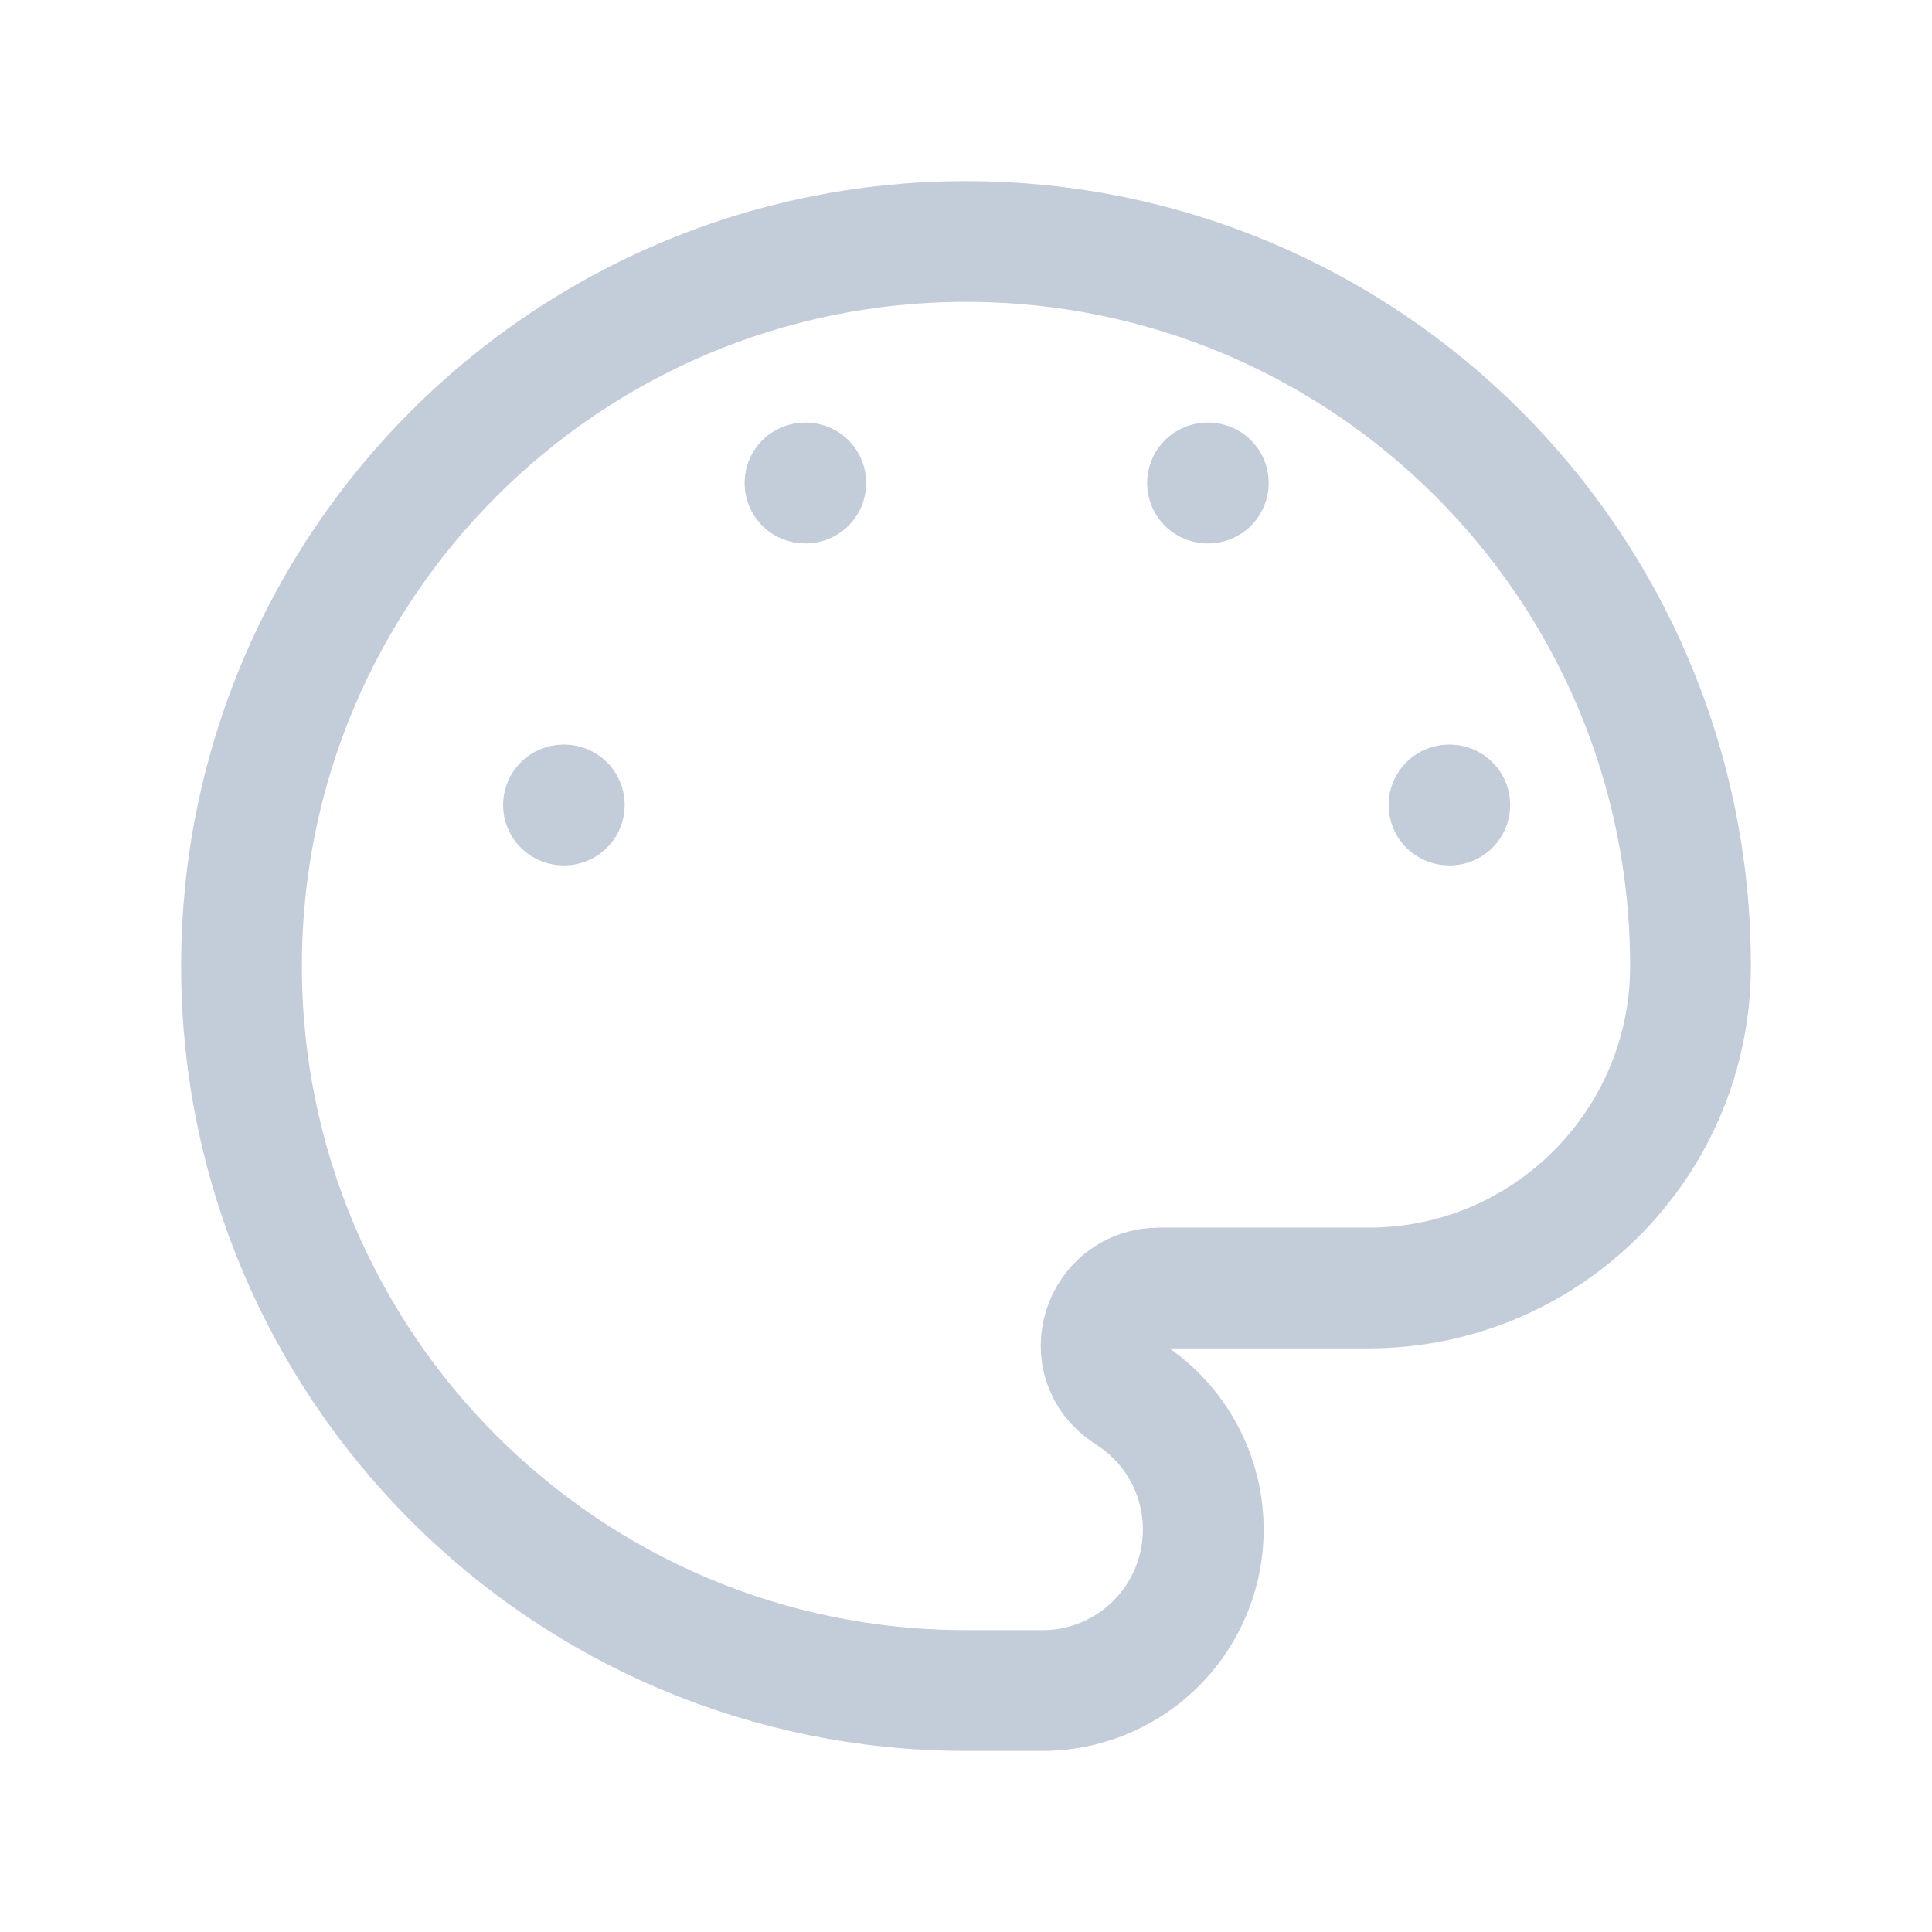
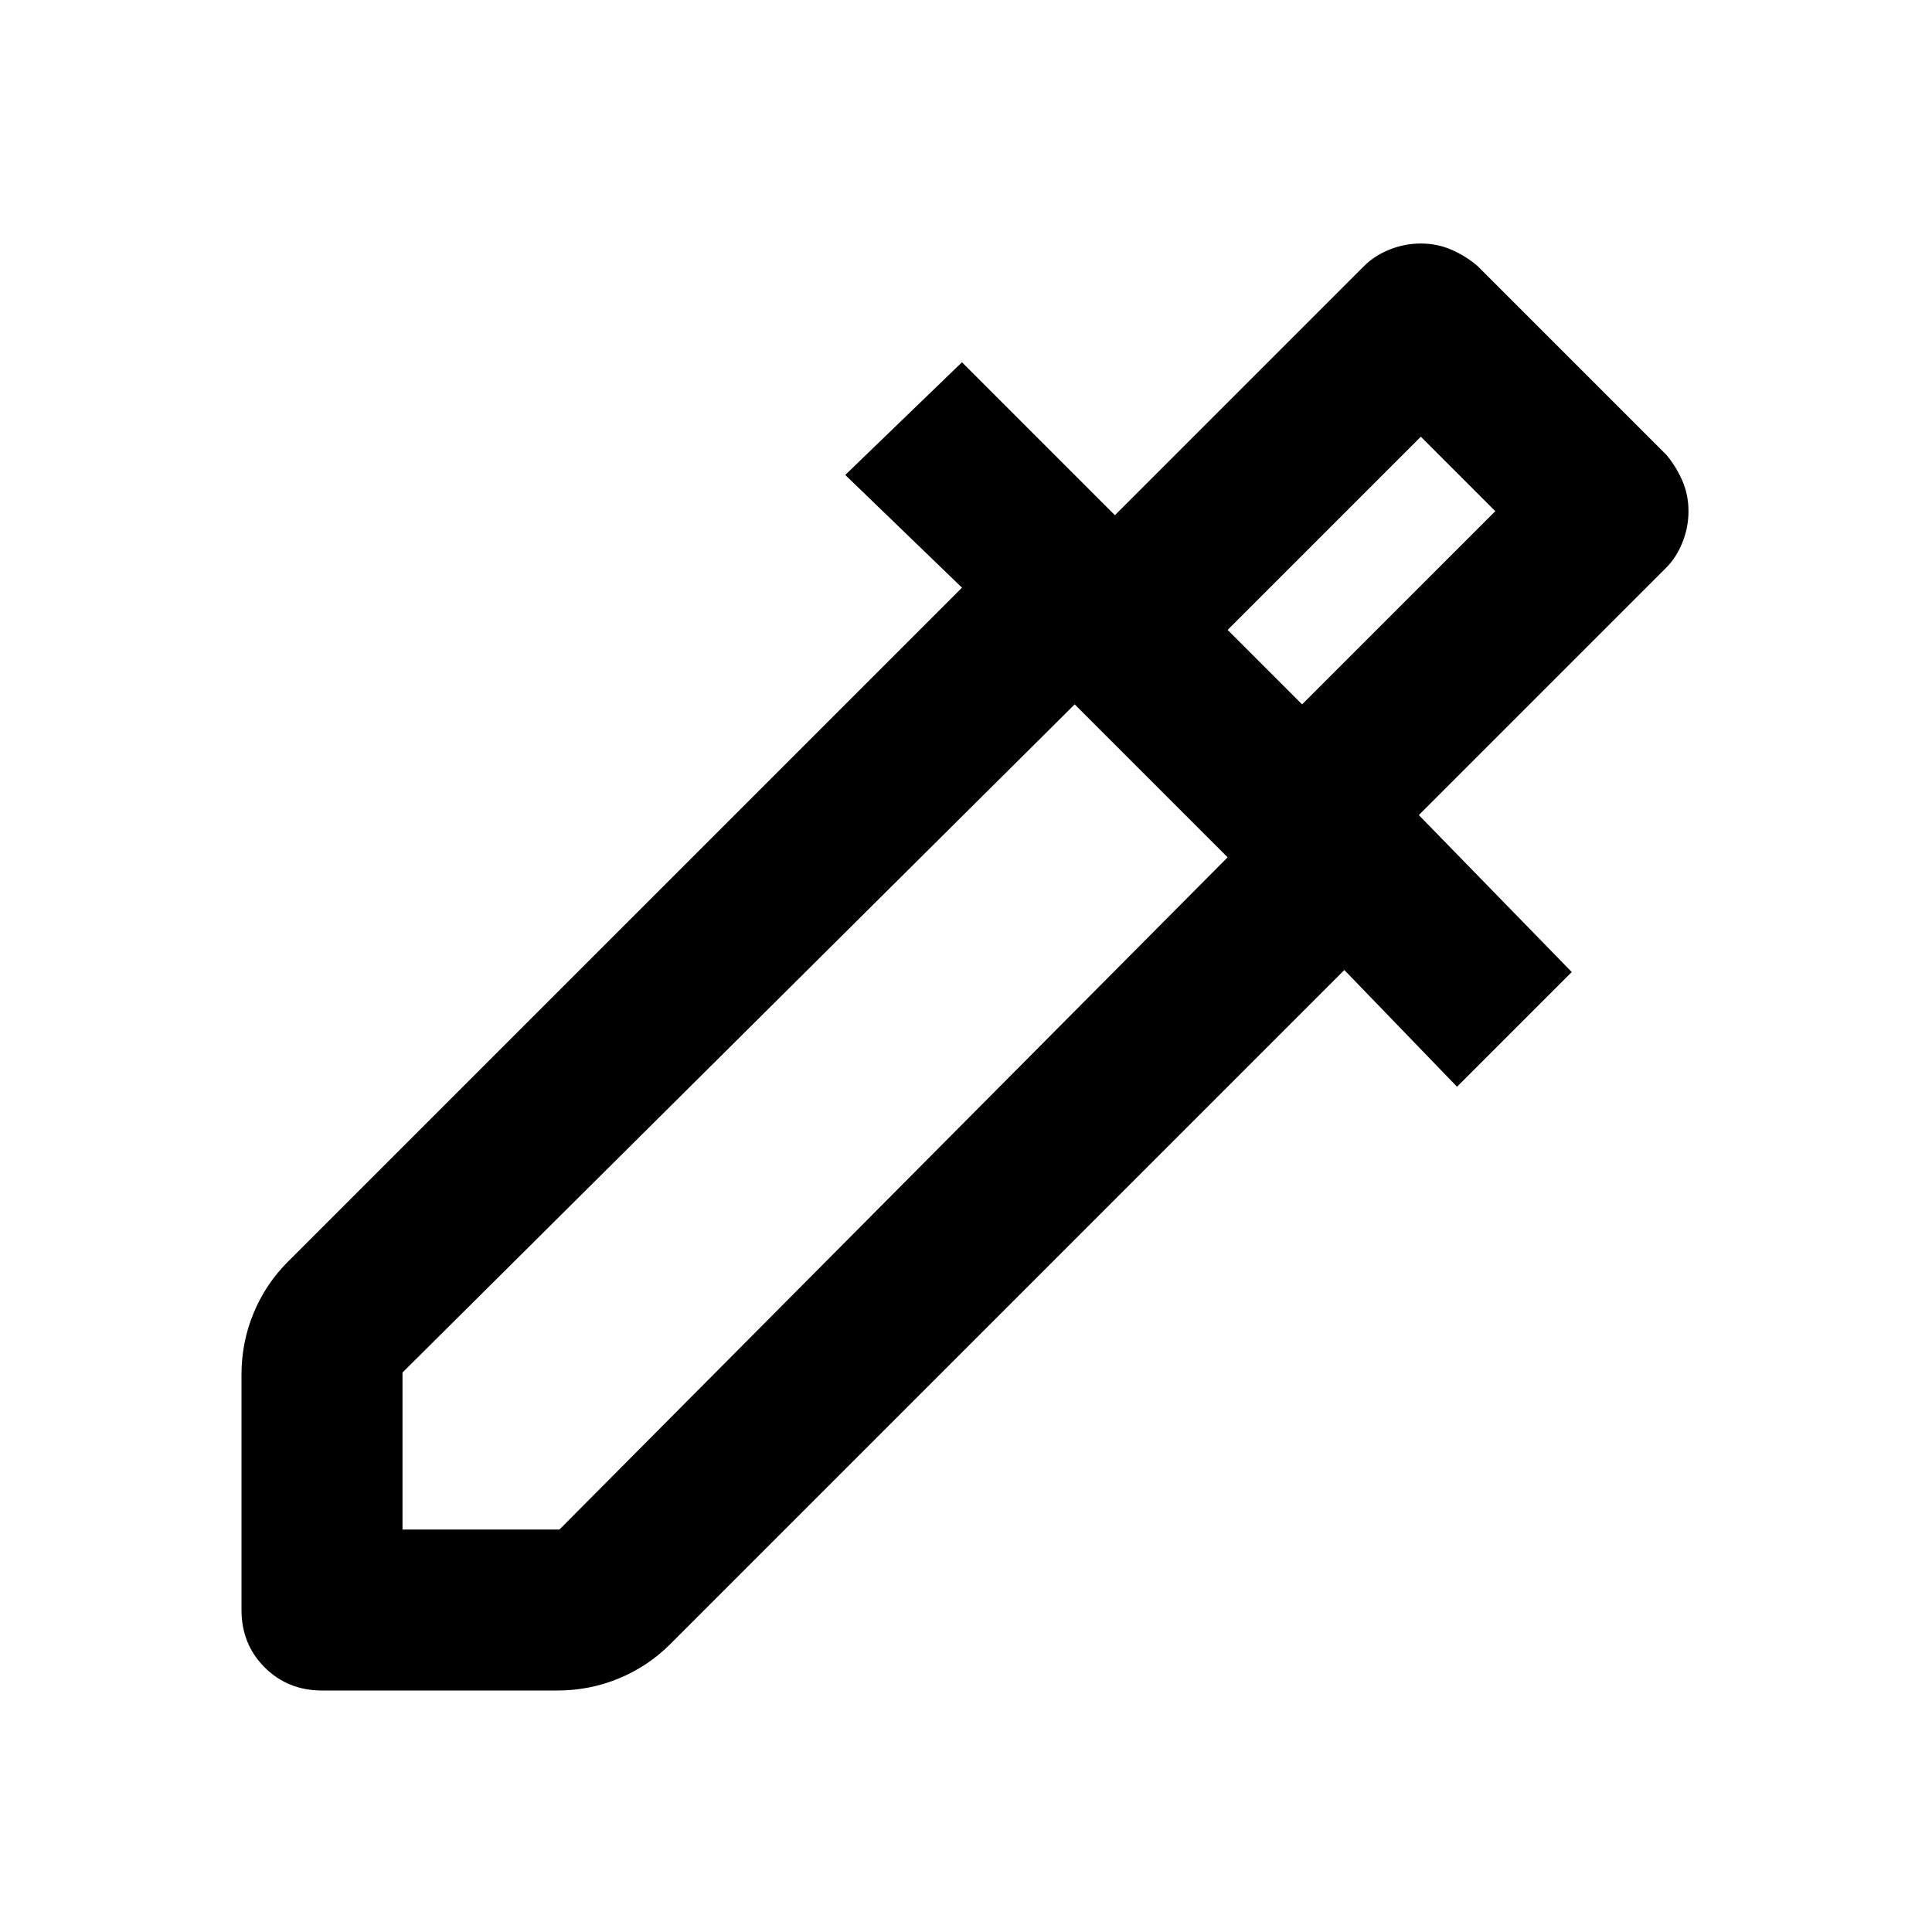
- <svg xmlns="http://www.w3.org/2000/svg" width="24" height="24" viewBox="0 0 24 24" fill="none" stroke="#c3ccd9" stroke-width="1.5" stroke-linecap="round" stroke-linejoin="round">
-   <path d="M12 3a9 9 0 1 0 0 18h1a2 2 0 0 0 1-3.7c-.6-.4-.3-1.3.4-1.3H17a4 4 0 0 0 4-4 9 9 0 0 0-9-9Z M7 10h.01M10 6h.01M15 6h.01M18 10h.01" />
+ <svg xmlns="http://www.w3.org/2000/svg" height="24" viewBox="0 -960 960 960" width="24">
+   <path fill="context-fill #f5f5f7" d="M120-160v-117q0-16 6-30.5t17-25.5l335-335-58-56 58-56 76 76 124-124q5-5 12.5-8t15.5-3q8 0 15 3t13 8l94 94q5 6 8 13t3 15q0 8-3 15.5t-8 12.5L705-555l76 78-57 57-56-58-335 335q-11 11-25.5 17t-30.5 6H160q-17 0-28.5-11.5T120-160Zm80-40h78l332-334-76-76-334 332v78Zm447-410 96-96-37-37-96 96 37 37Zm0 0-37-37 37 37Z" />
</svg>
